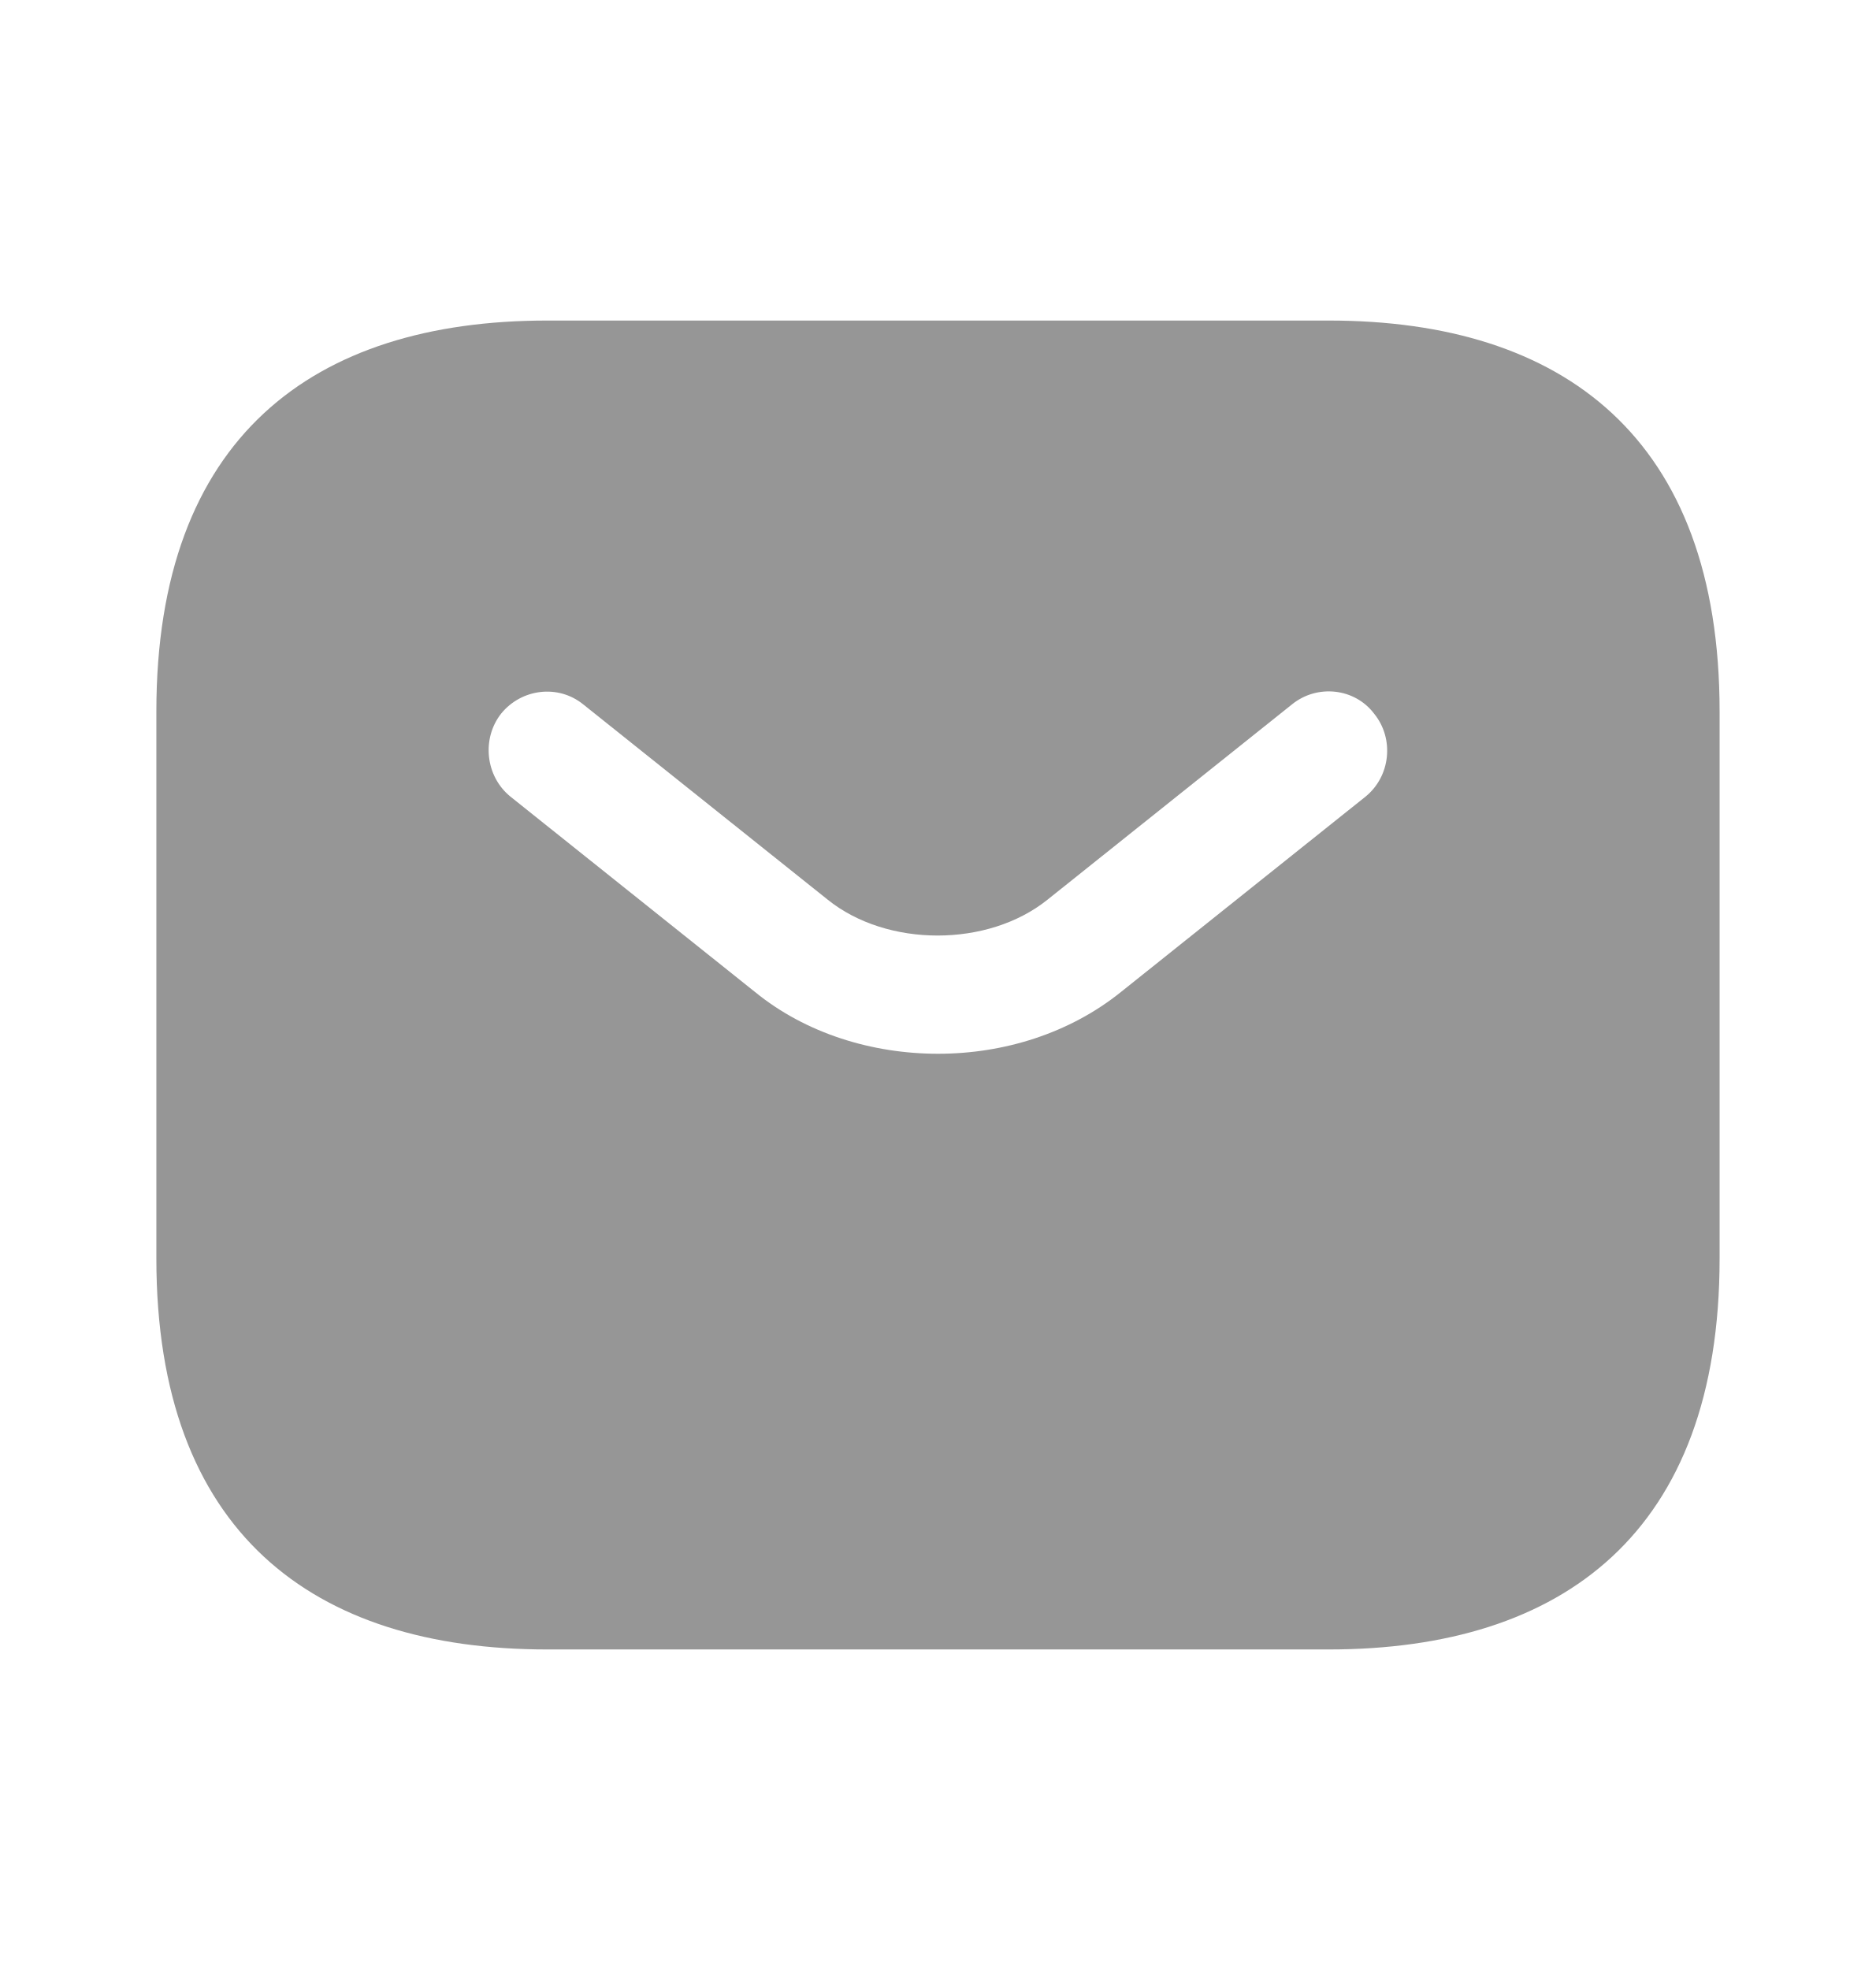
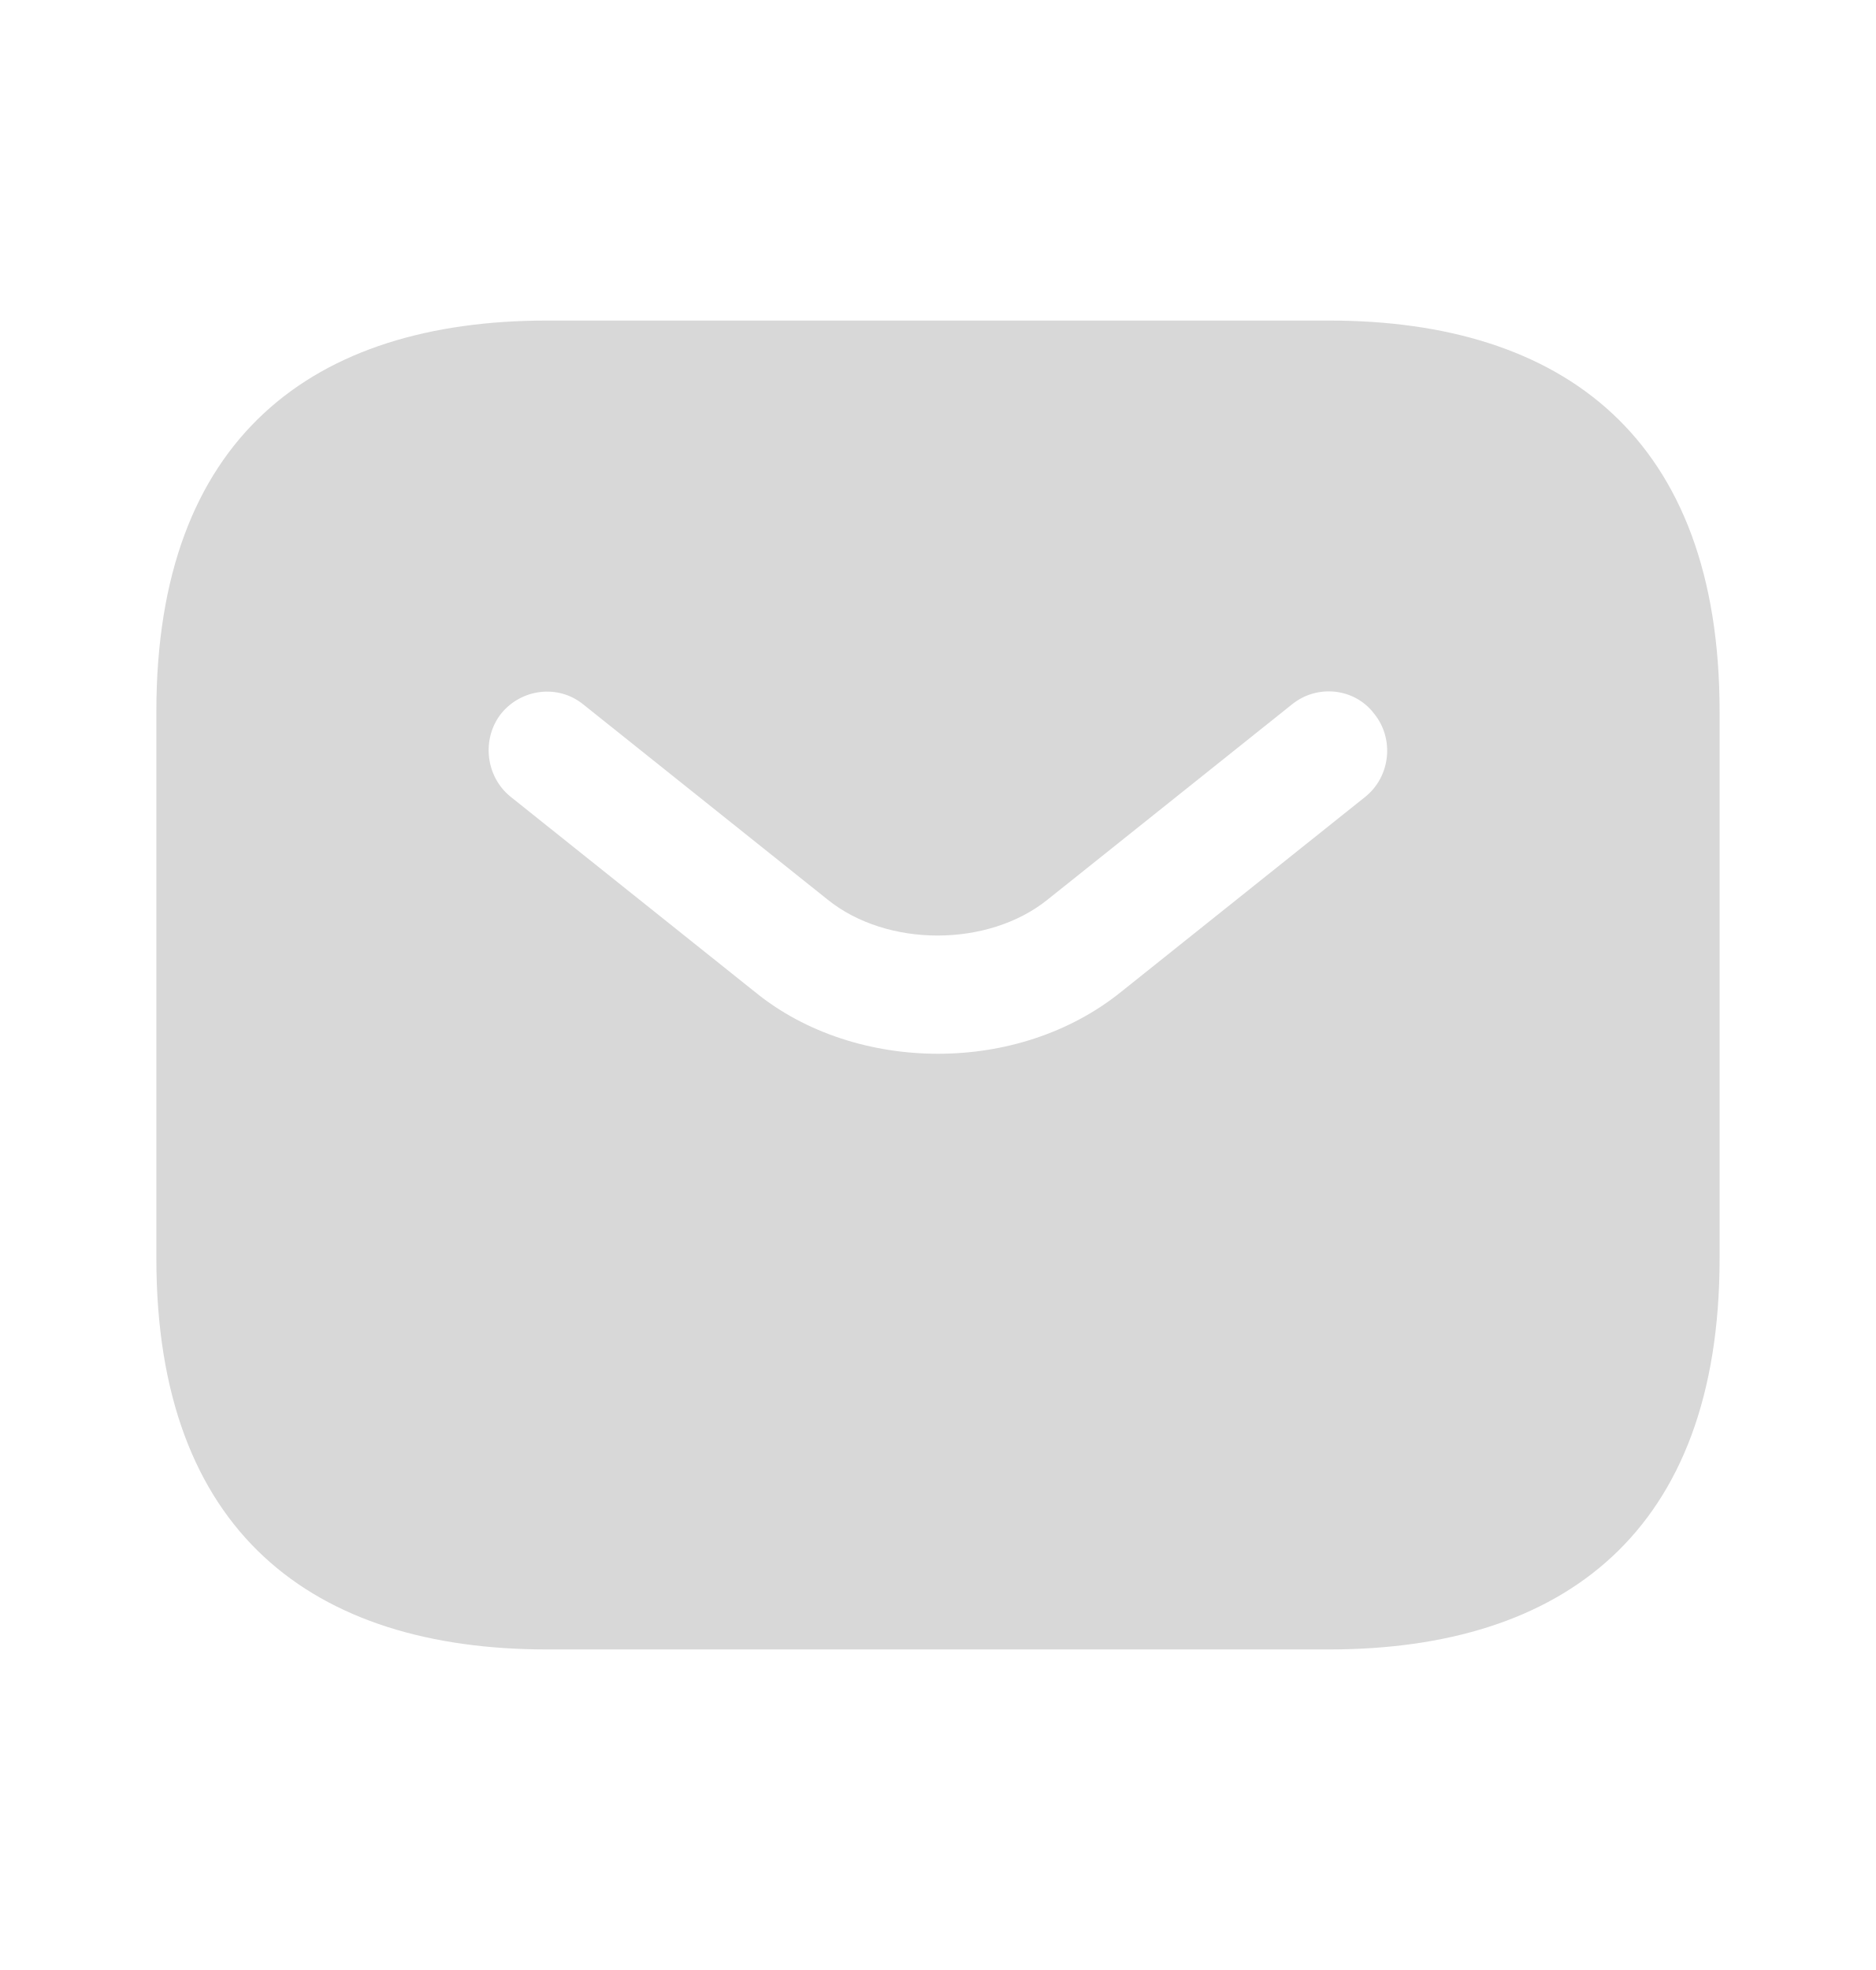
<svg xmlns="http://www.w3.org/2000/svg" width="20" height="21" viewBox="0 0 20 21" fill="none">
-   <path d="M14.167 3.417H5.833C3.333 3.417 1.667 4.667 1.667 7.583V13.416C1.667 16.333 3.333 17.583 5.833 17.583H14.167C16.667 17.583 18.333 16.333 18.333 13.416V7.583C18.333 4.667 16.667 3.417 14.167 3.417ZM14.558 8.492L11.95 10.575C11.4 11.017 10.7 11.233 10 11.233C9.3 11.233 8.592 11.017 8.05 10.575L5.442 8.492C5.175 8.275 5.133 7.875 5.342 7.608C5.558 7.341 5.95 7.292 6.217 7.508L8.825 9.591C9.458 10.1 10.533 10.1 11.167 9.591L13.775 7.508C14.042 7.292 14.442 7.333 14.65 7.608C14.867 7.875 14.825 8.275 14.558 8.492Z" fill="#969696" />
+   <path d="M14.167 3.417H5.833C3.333 3.417 1.667 4.667 1.667 7.583V13.416C1.667 16.333 3.333 17.583 5.833 17.583H14.167C16.667 17.583 18.333 16.333 18.333 13.416V7.583C18.333 4.667 16.667 3.417 14.167 3.417ZM14.558 8.492L11.95 10.575C11.4 11.017 10.7 11.233 10 11.233C9.3 11.233 8.592 11.017 8.05 10.575L5.442 8.492C5.175 8.275 5.133 7.875 5.342 7.608C5.558 7.341 5.95 7.292 6.217 7.508L8.825 9.591C9.458 10.1 10.533 10.1 11.167 9.591L13.775 7.508C14.042 7.292 14.442 7.333 14.65 7.608C14.867 7.875 14.825 8.275 14.558 8.492Z" fill="#D8D8D8" />
</svg>
